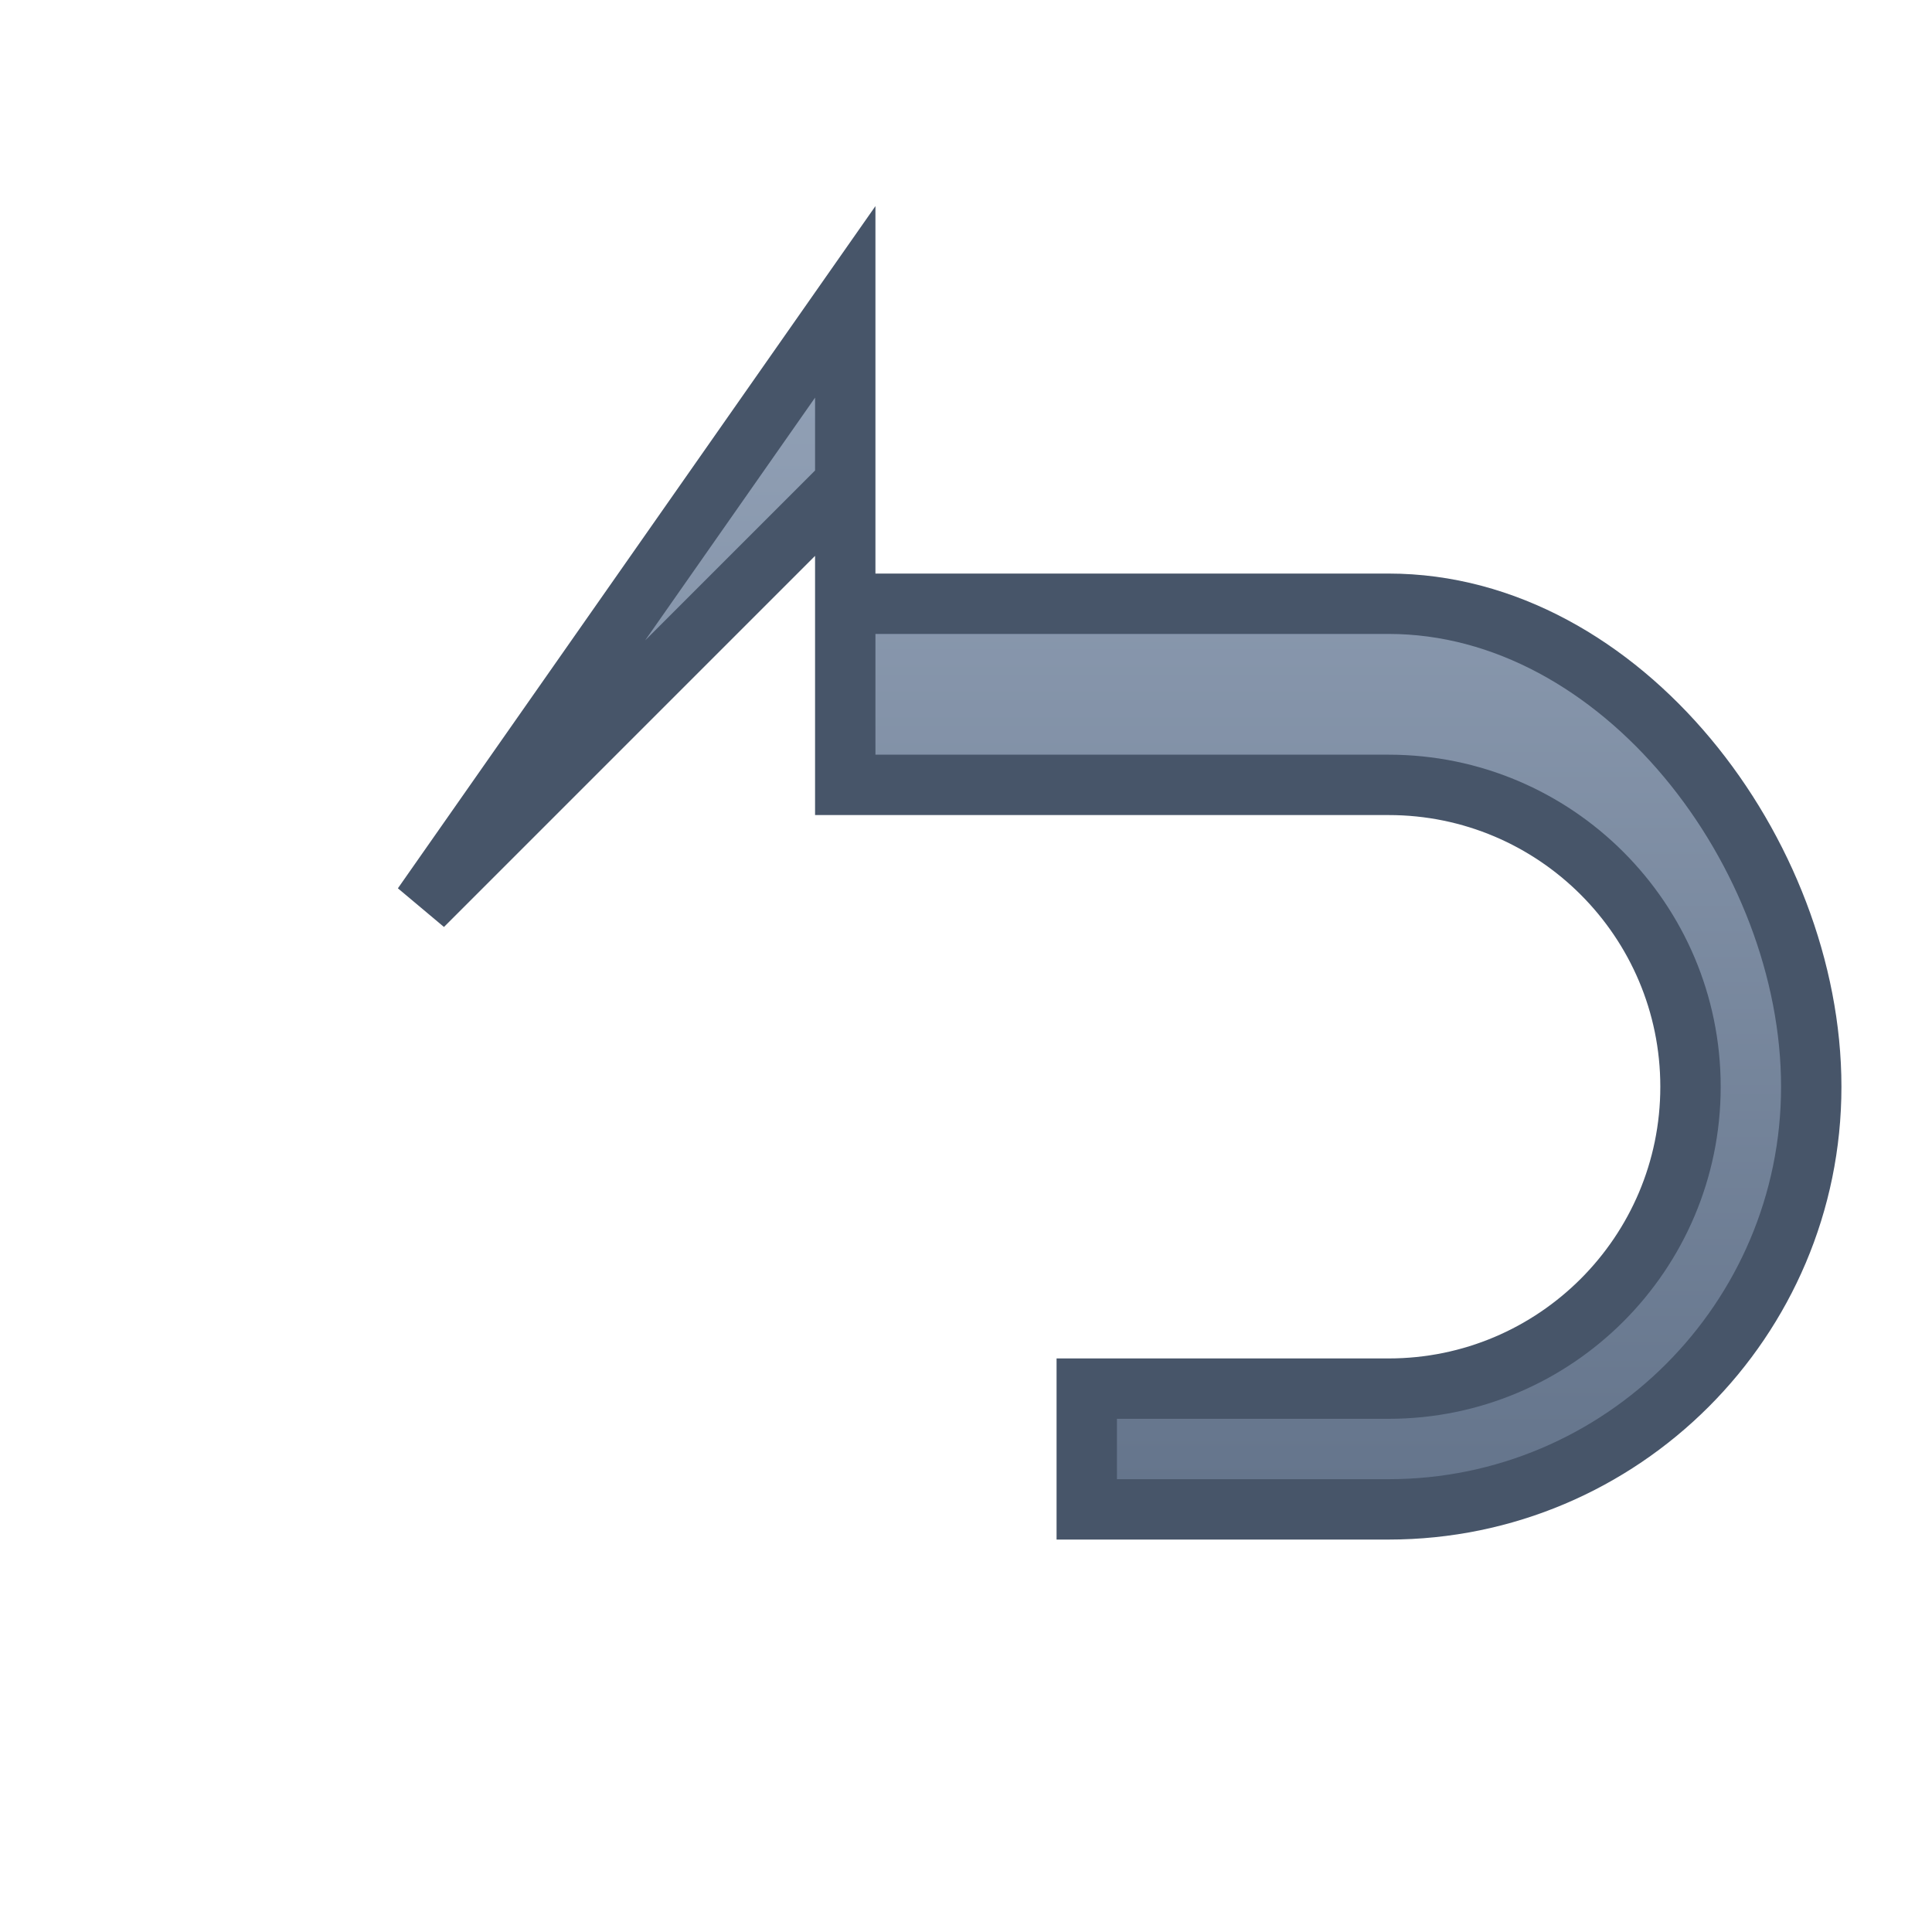
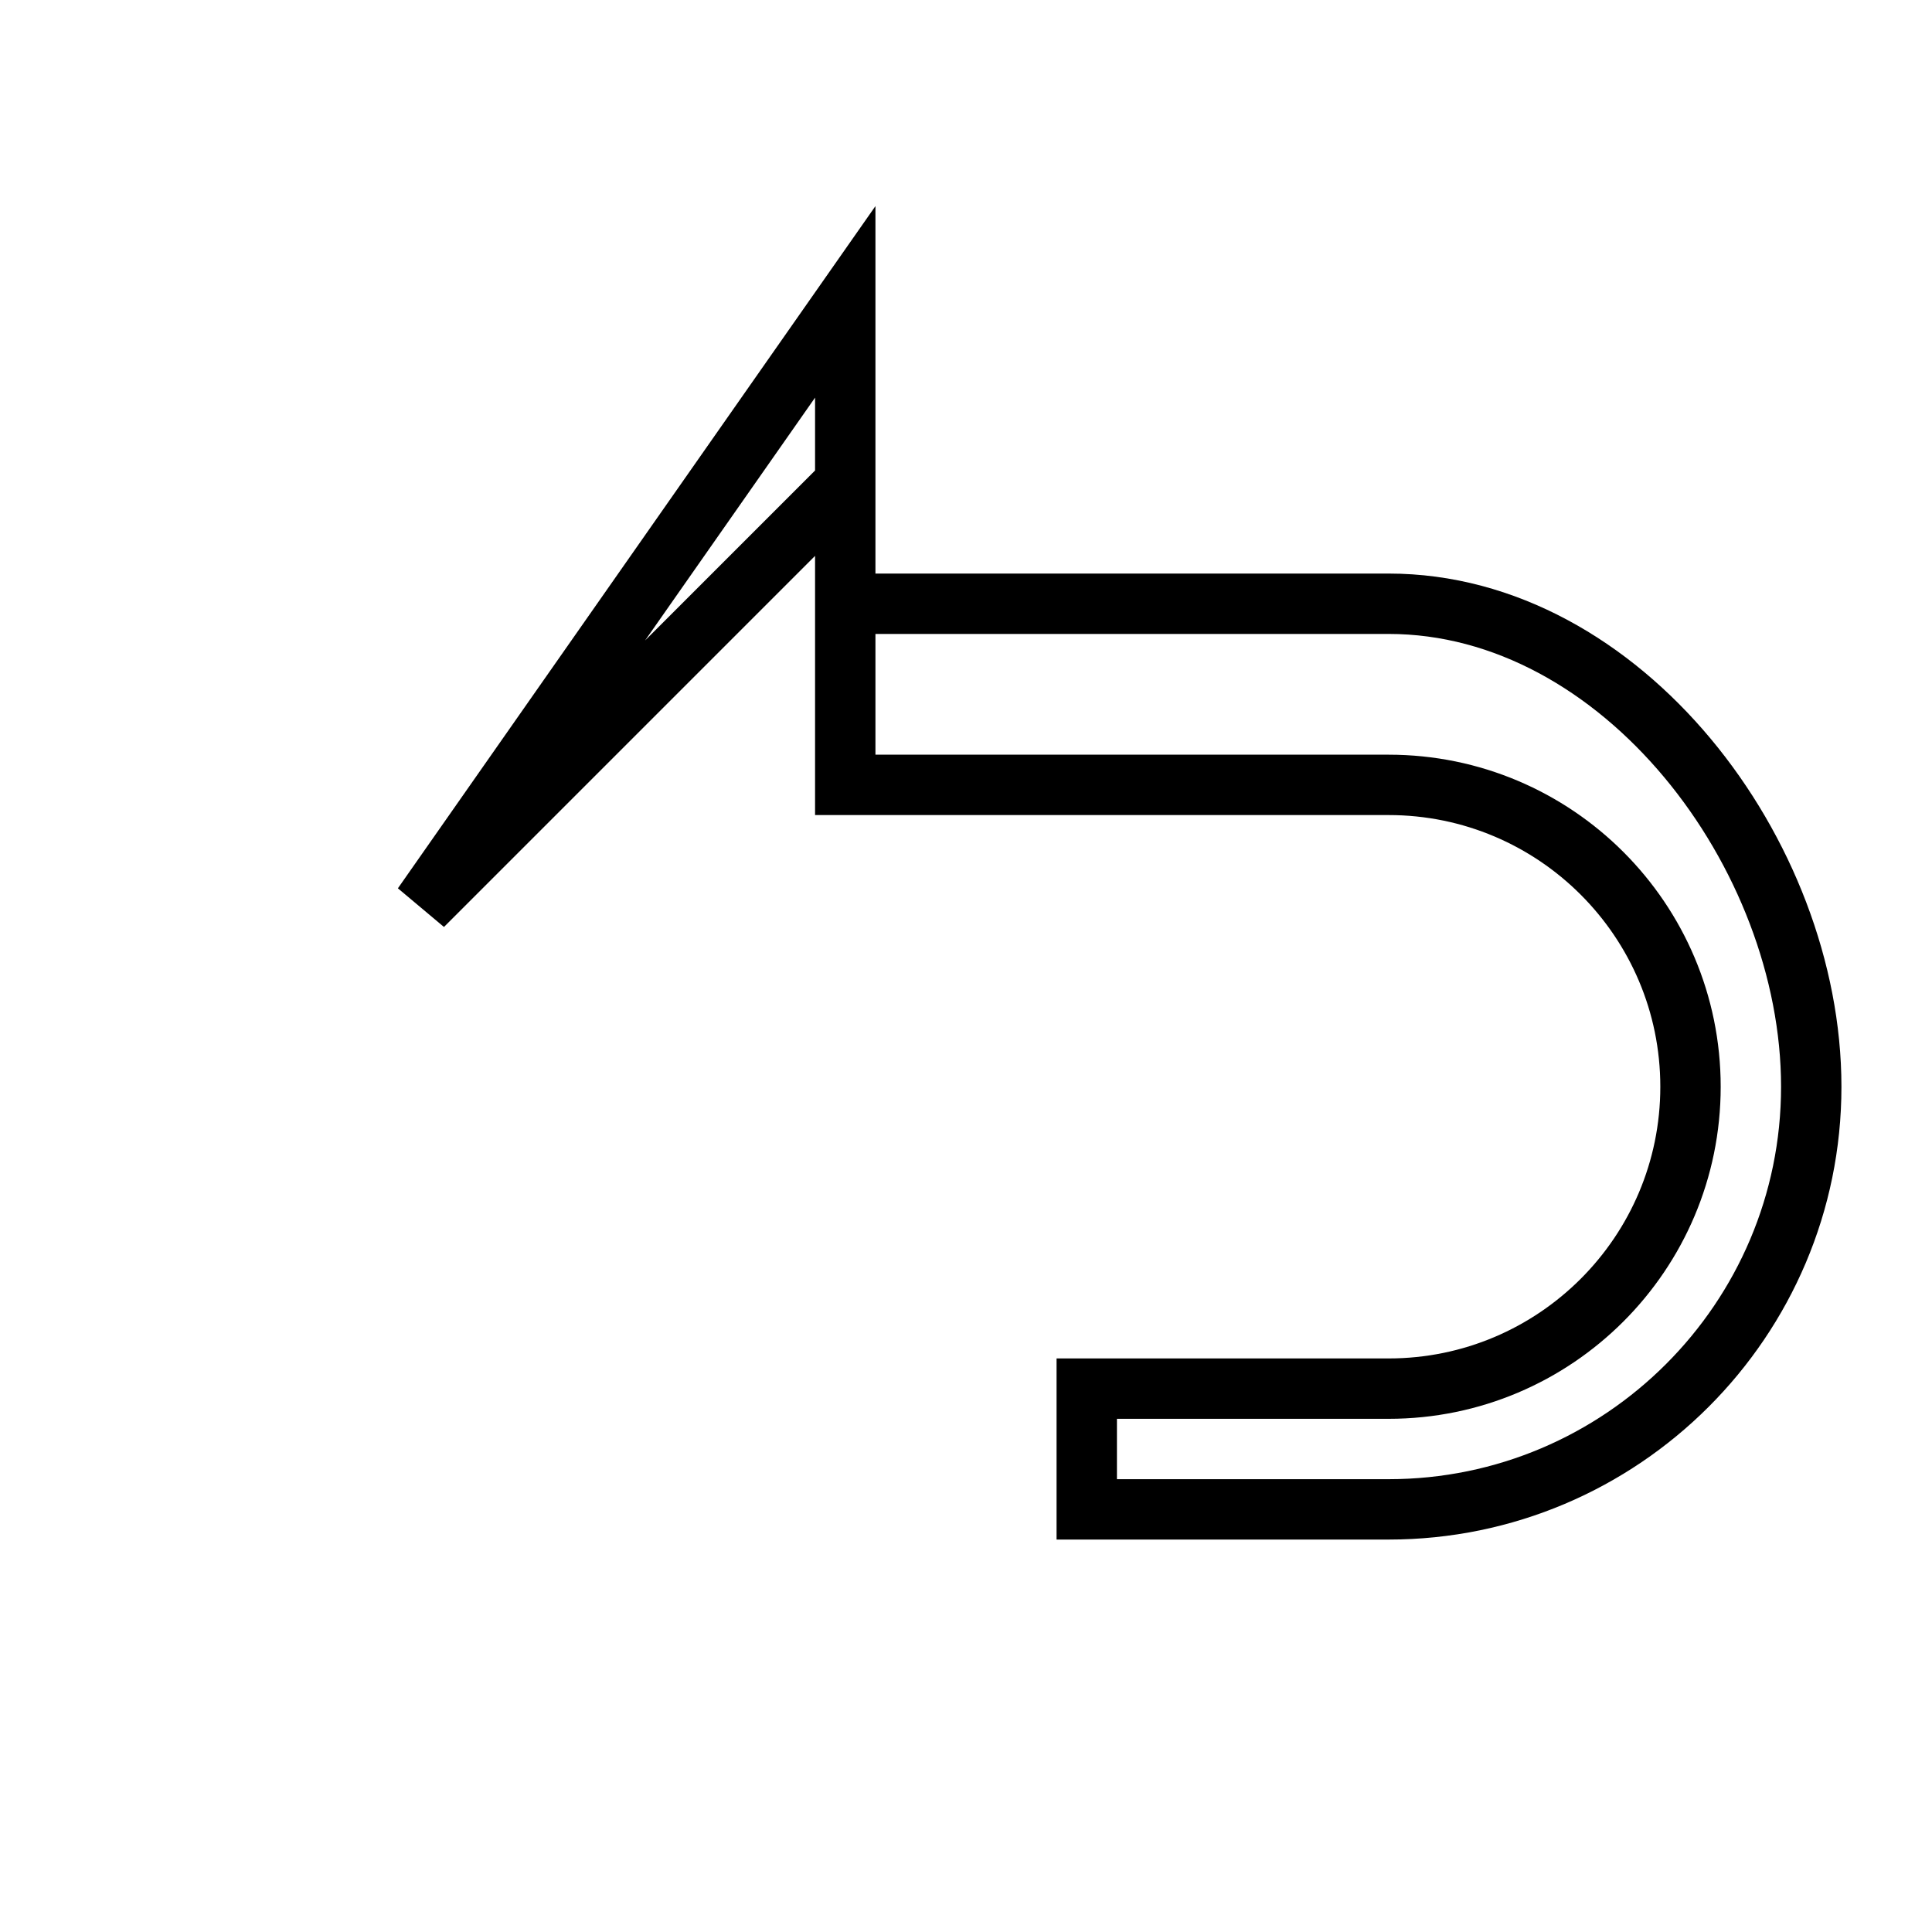
<svg xmlns="http://www.w3.org/2000/svg" width="16" height="16" viewBox="0 0 16 16">
-   <defs>
-     <linearGradient id="undoGrad" x1="0%" y1="0%" x2="0%" y2="100%">
-       <stop offset="0%" style="stop-color:#94A3B8;stop-opacity:1" />
-       <stop offset="100%" style="stop-color:#64748B;stop-opacity:1" />
-     </linearGradient>
-   </defs>
-   <path d="M3.5 7.5L7 4v2.5h4.5c1.38 0 2.5 1.12 2.5 2.5s-1.12 2.5-2.5 2.5H9v1h2.5c1.93 0 3.5-1.57 3.5-3.5S13.43 5 11.5 5H7V2.5L3.5 7.5z" fill="url(#undoGrad)" stroke="#475569" stroke-width="0.5" />
+   <path d="M3.5 7.5L7 4v2.5h4.5c1.38 0 2.5 1.12 2.5 2.5s-1.12 2.5-2.5 2.5H9v1h2.5c1.93 0 3.5-1.57 3.5-3.5S13.43 5 11.5 5H7V2.5L3.5 7.5z" fill="none" stroke="currentColor" stroke-width="0.5" />
</svg>
